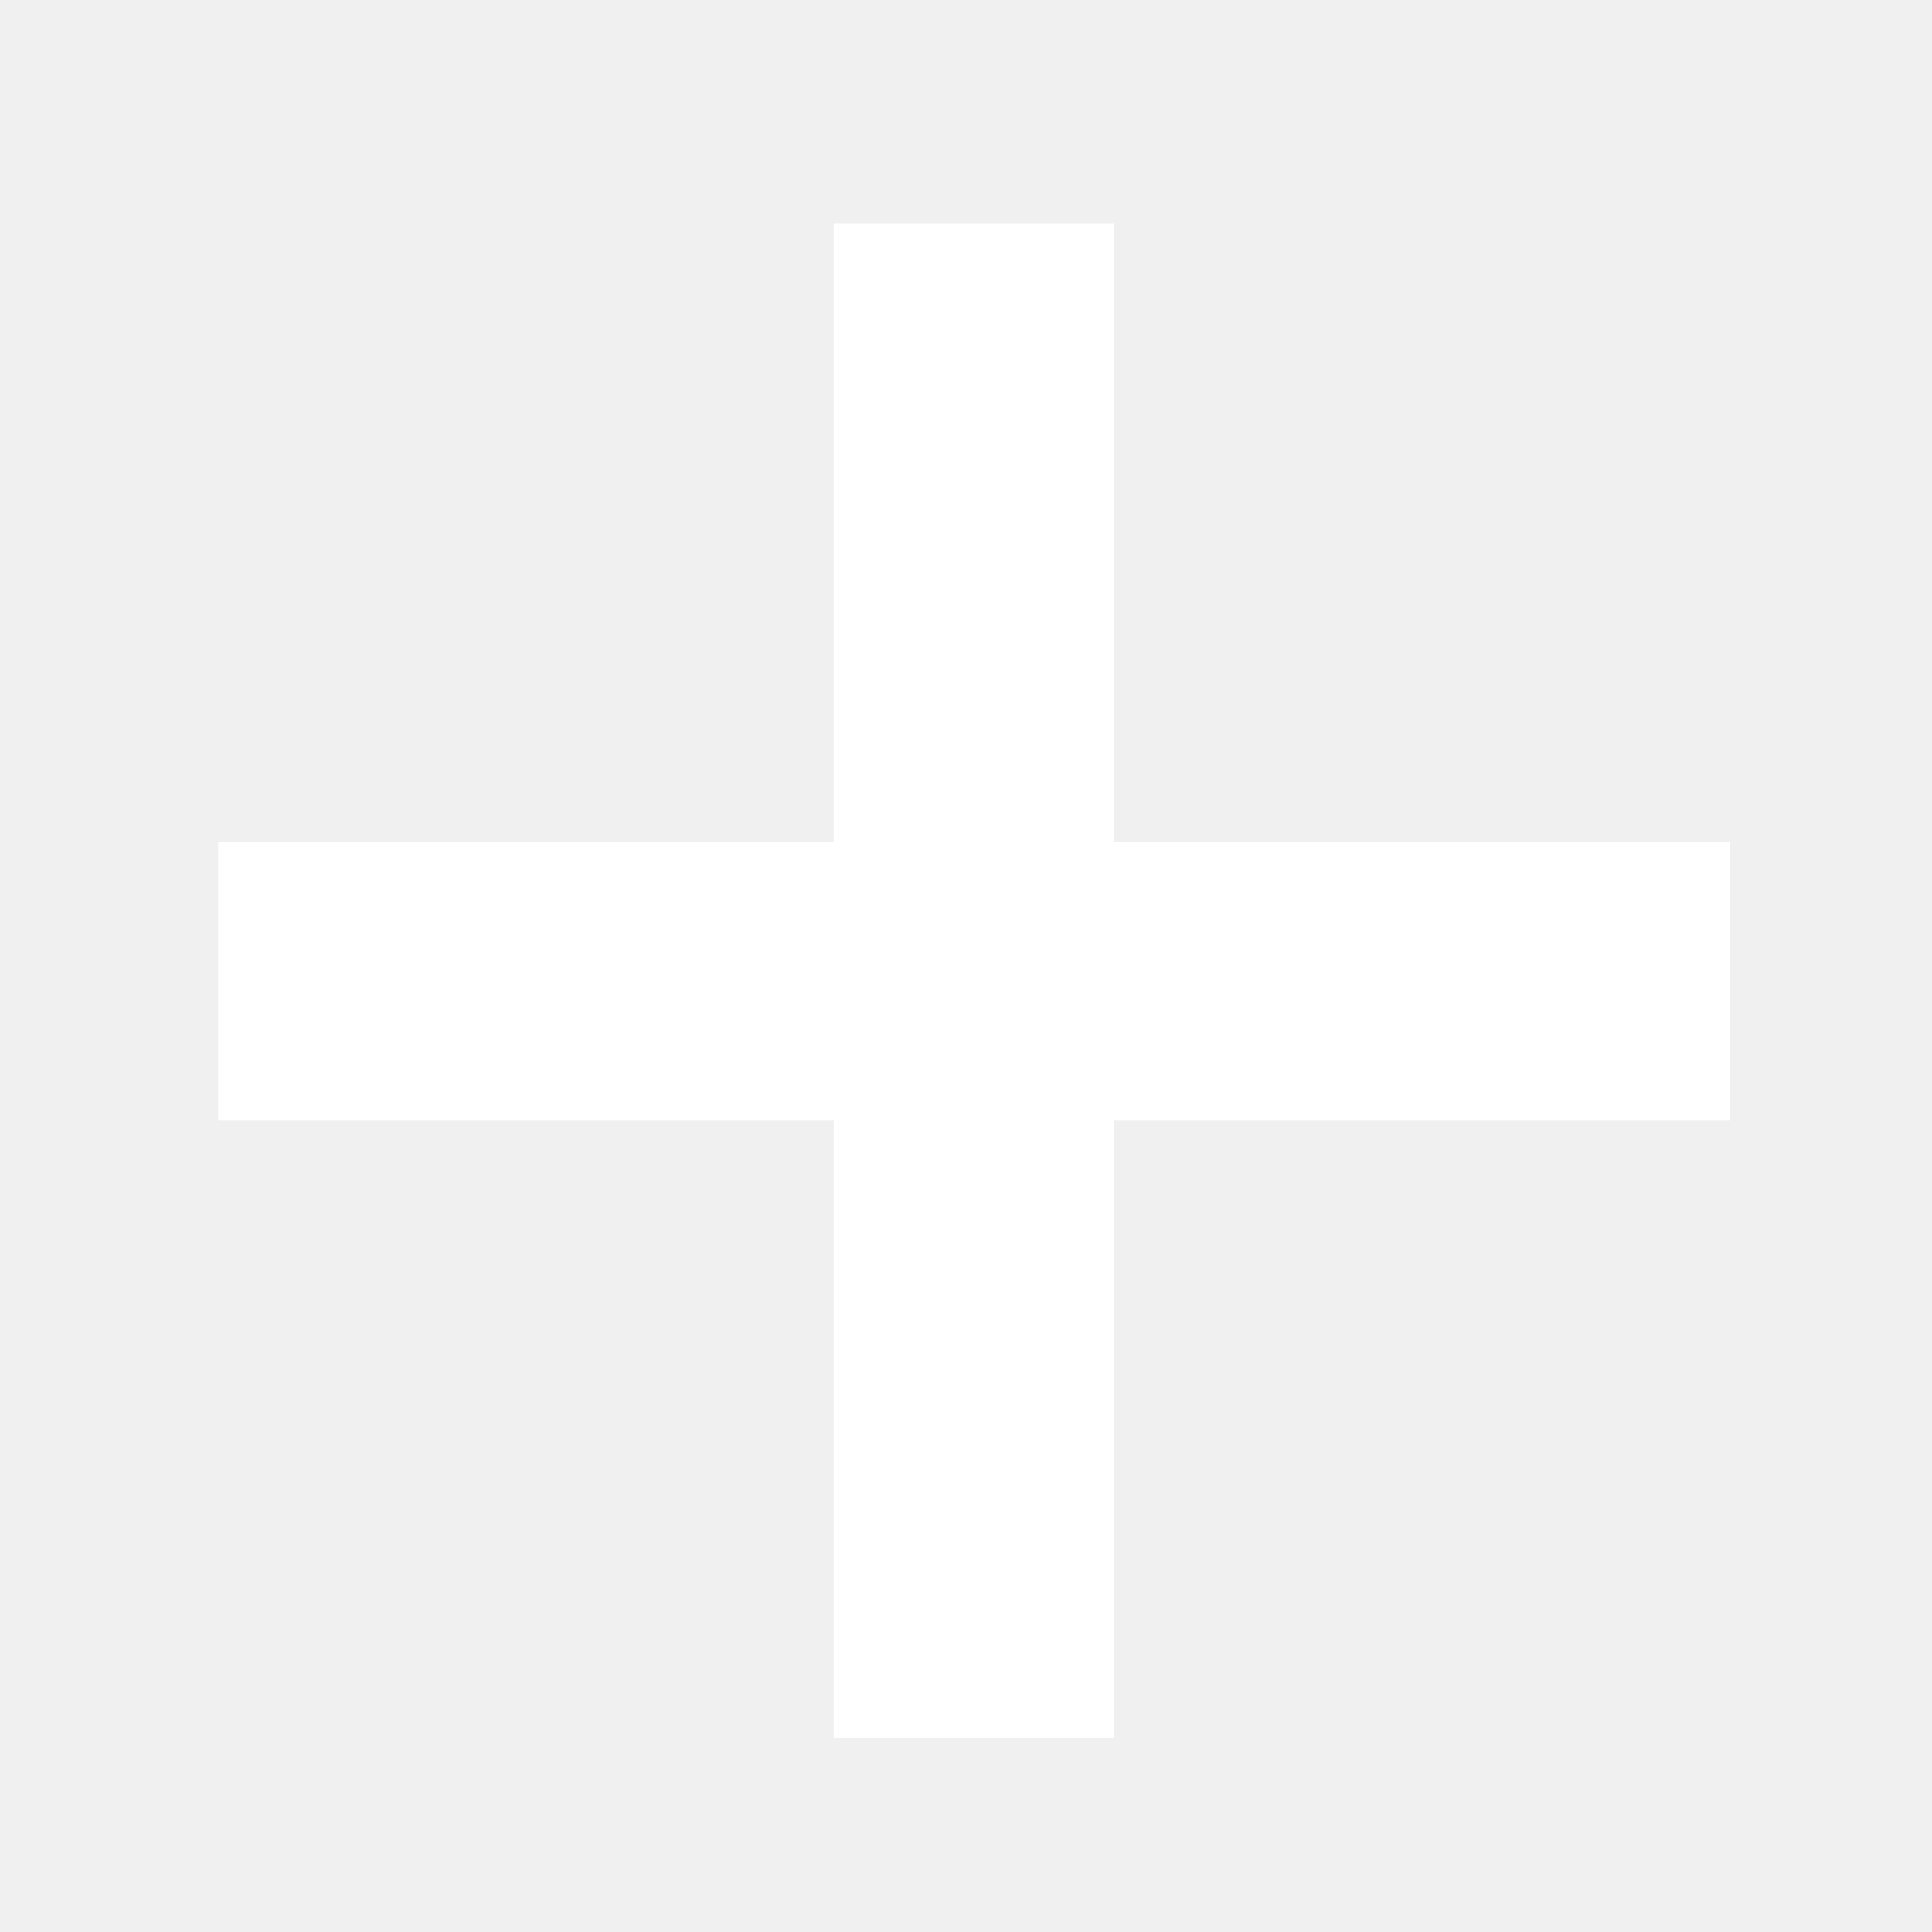
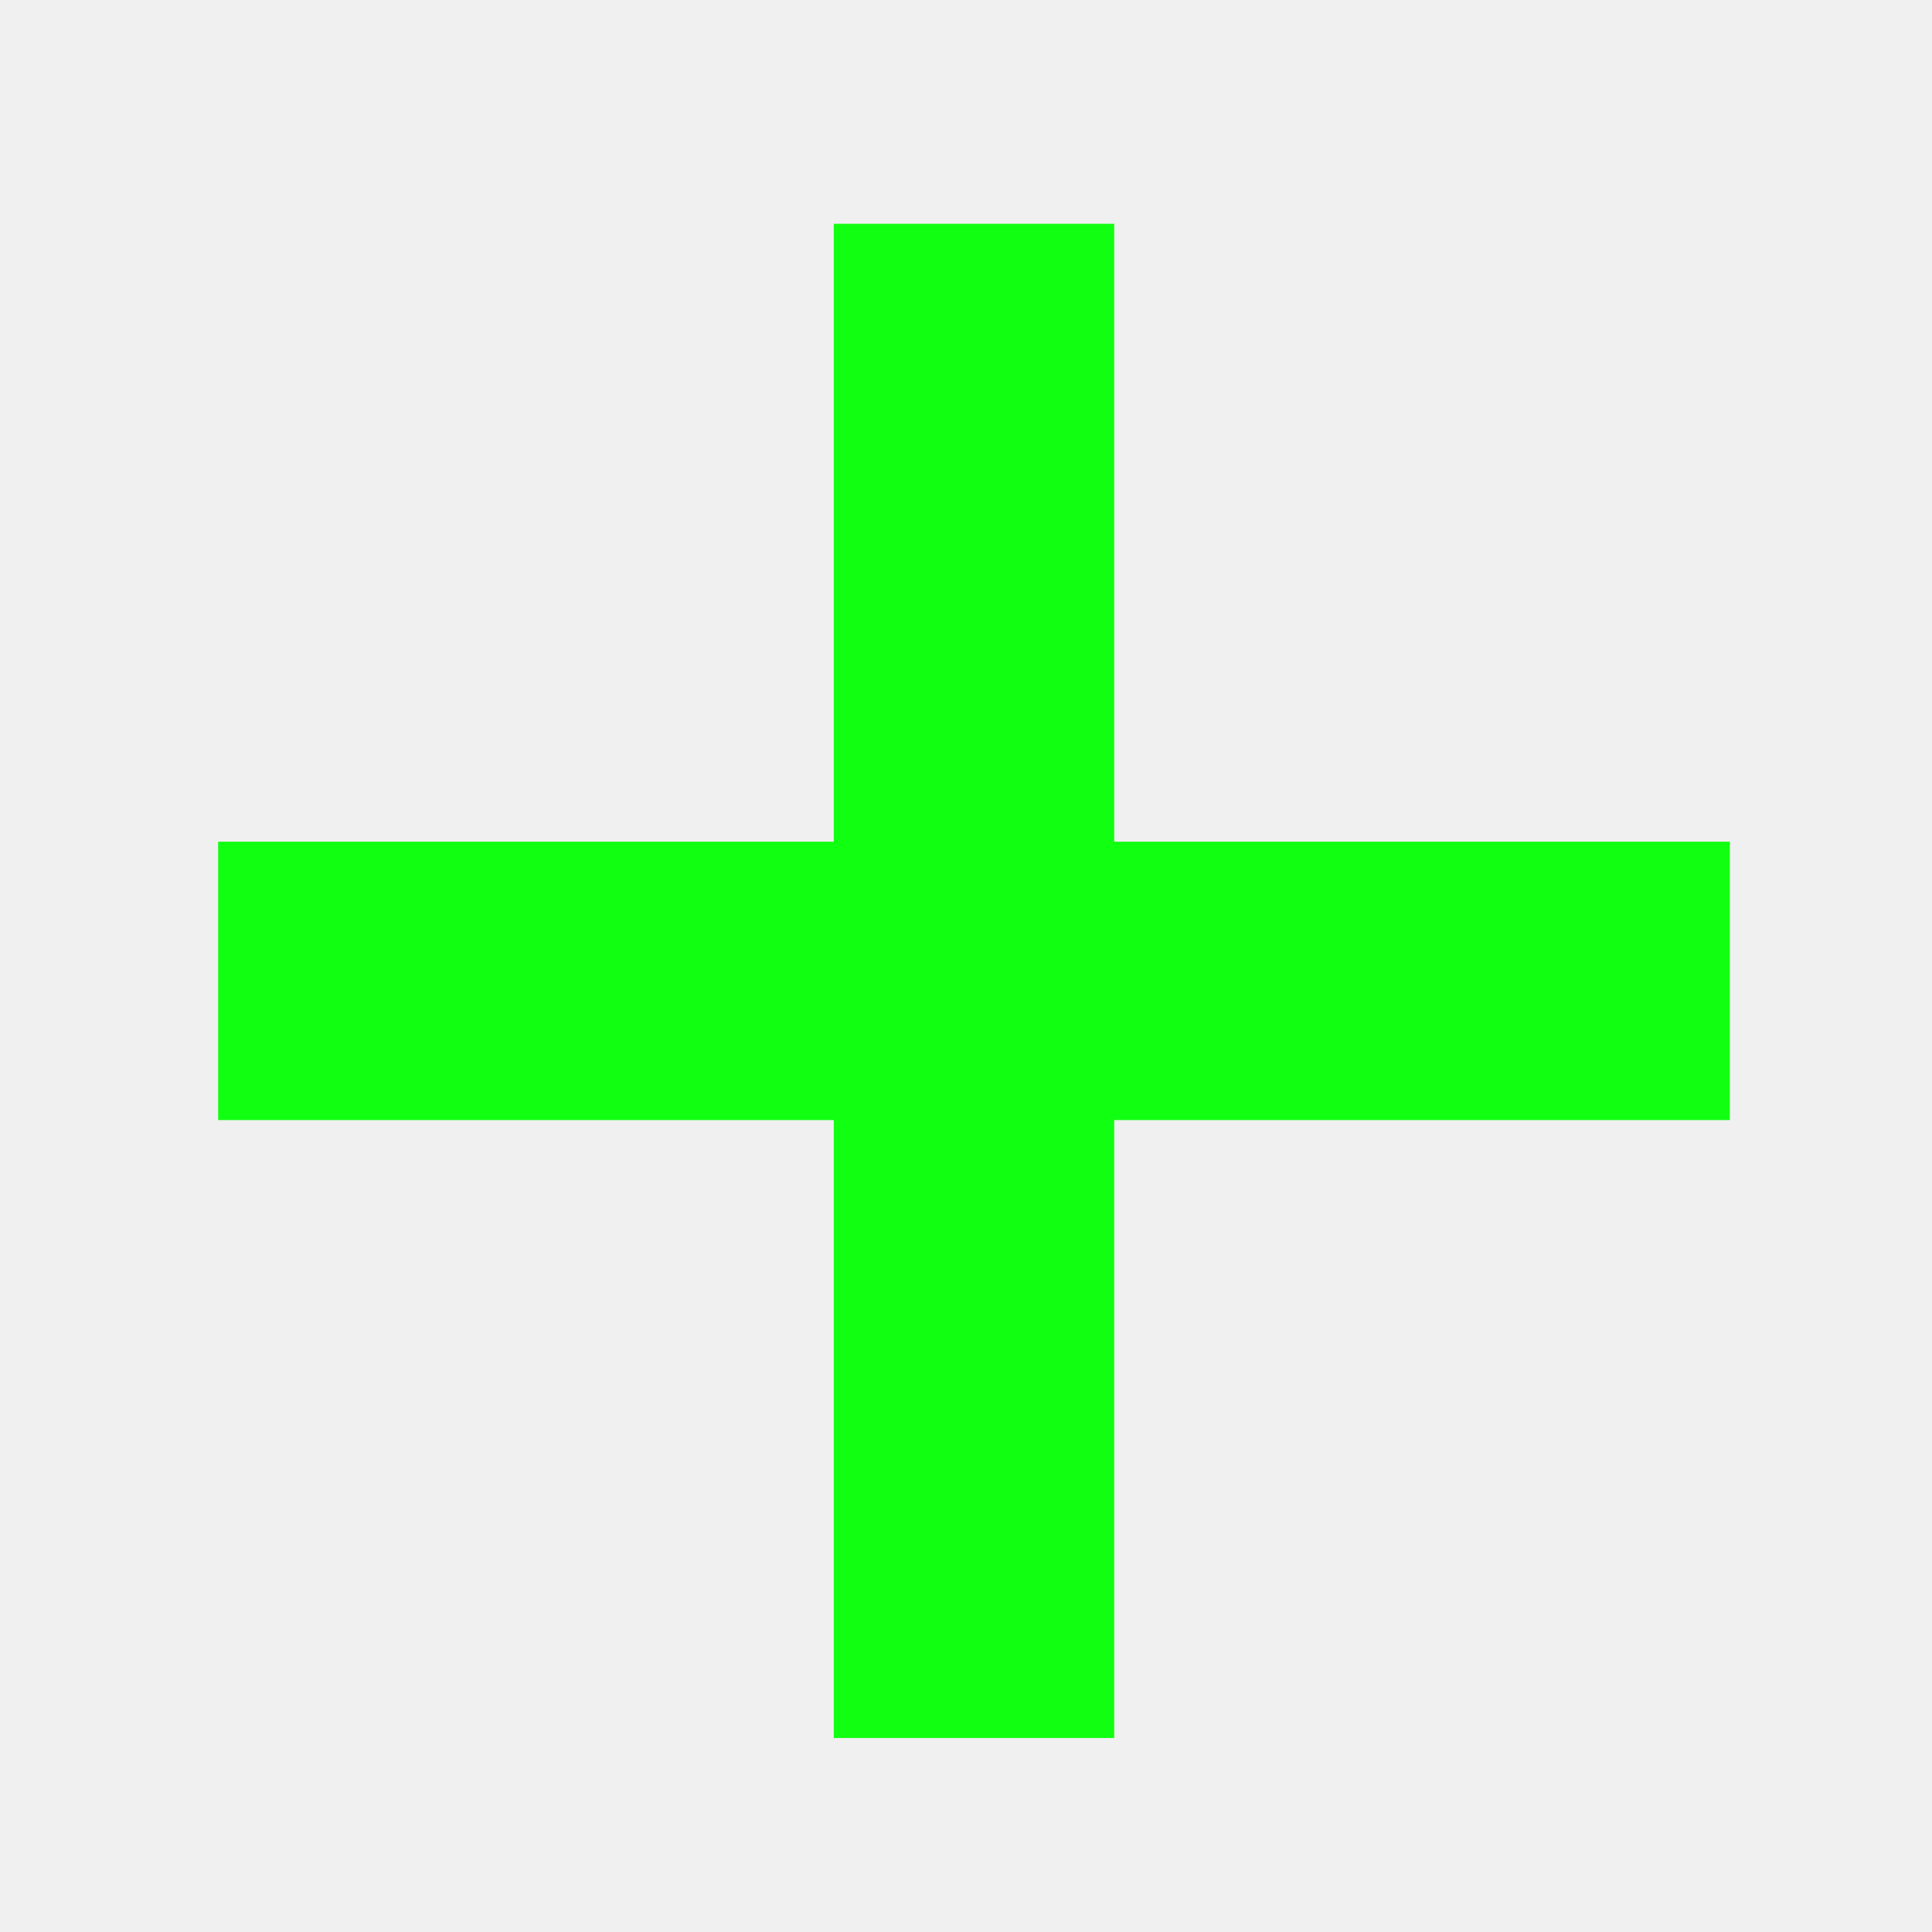
<svg xmlns="http://www.w3.org/2000/svg" width="32" height="32" viewBox="0 0 8.467 8.467" version="1.1" id="svg8">
  <defs id="defs2" />
  <g id="layer1" transform="translate(0,-288.5333)">
-     <g aria-label="+" style="font-style:normal;font-weight:normal;font-size:10.583px;line-height:1.25;font-family:sans-serif;letter-spacing:0px;word-spacing:0px;fill:#ffffff;fill-opacity:1;stroke:none;stroke-width:0.265" id="text817">
-       <path d="m 4.883,289.514 v 2.708 h 2.698 v 1.22 H 4.883 v 2.708 H 3.654 v -2.708 H 0.956 v -1.22 H 3.654 v -2.708 z" style="font-style:normal;font-variant:normal;font-weight:bold;font-stretch:normal;line-height:13.25;font-family:sans-serif;-inkscape-font-specification:'sans-serif Bold';fill:#ffffff;fill-opacity:1;stroke-width:0.265" id="path819" />
+     <g aria-label="+" style="font-style:normal;font-weight:normal;font-size:10.583px;line-height:1.25;font-family:sans-serif;letter-spacing:0px;word-spacing:0px;fill:#11ff11;fill-opacity:1;stroke:none;stroke-width:0.265" id="text817">
+       <path d="m 4.883,289.514 v 2.708 h 2.698 v 1.22 H 4.883 v 2.708 H 3.654 v -2.708 H 0.956 v -1.22 H 3.654 v -2.708 z" style="font-style:normal;font-variant:normal;font-weight:bold;font-stretch:normal;line-height:13.25;font-family:sans-serif;-inkscape-font-specification:'sans-serif Bold';fill:11ff11;fill-opacity:1;stroke-width:0.265" id="path819" />
    </g>
  </g>
</svg>
